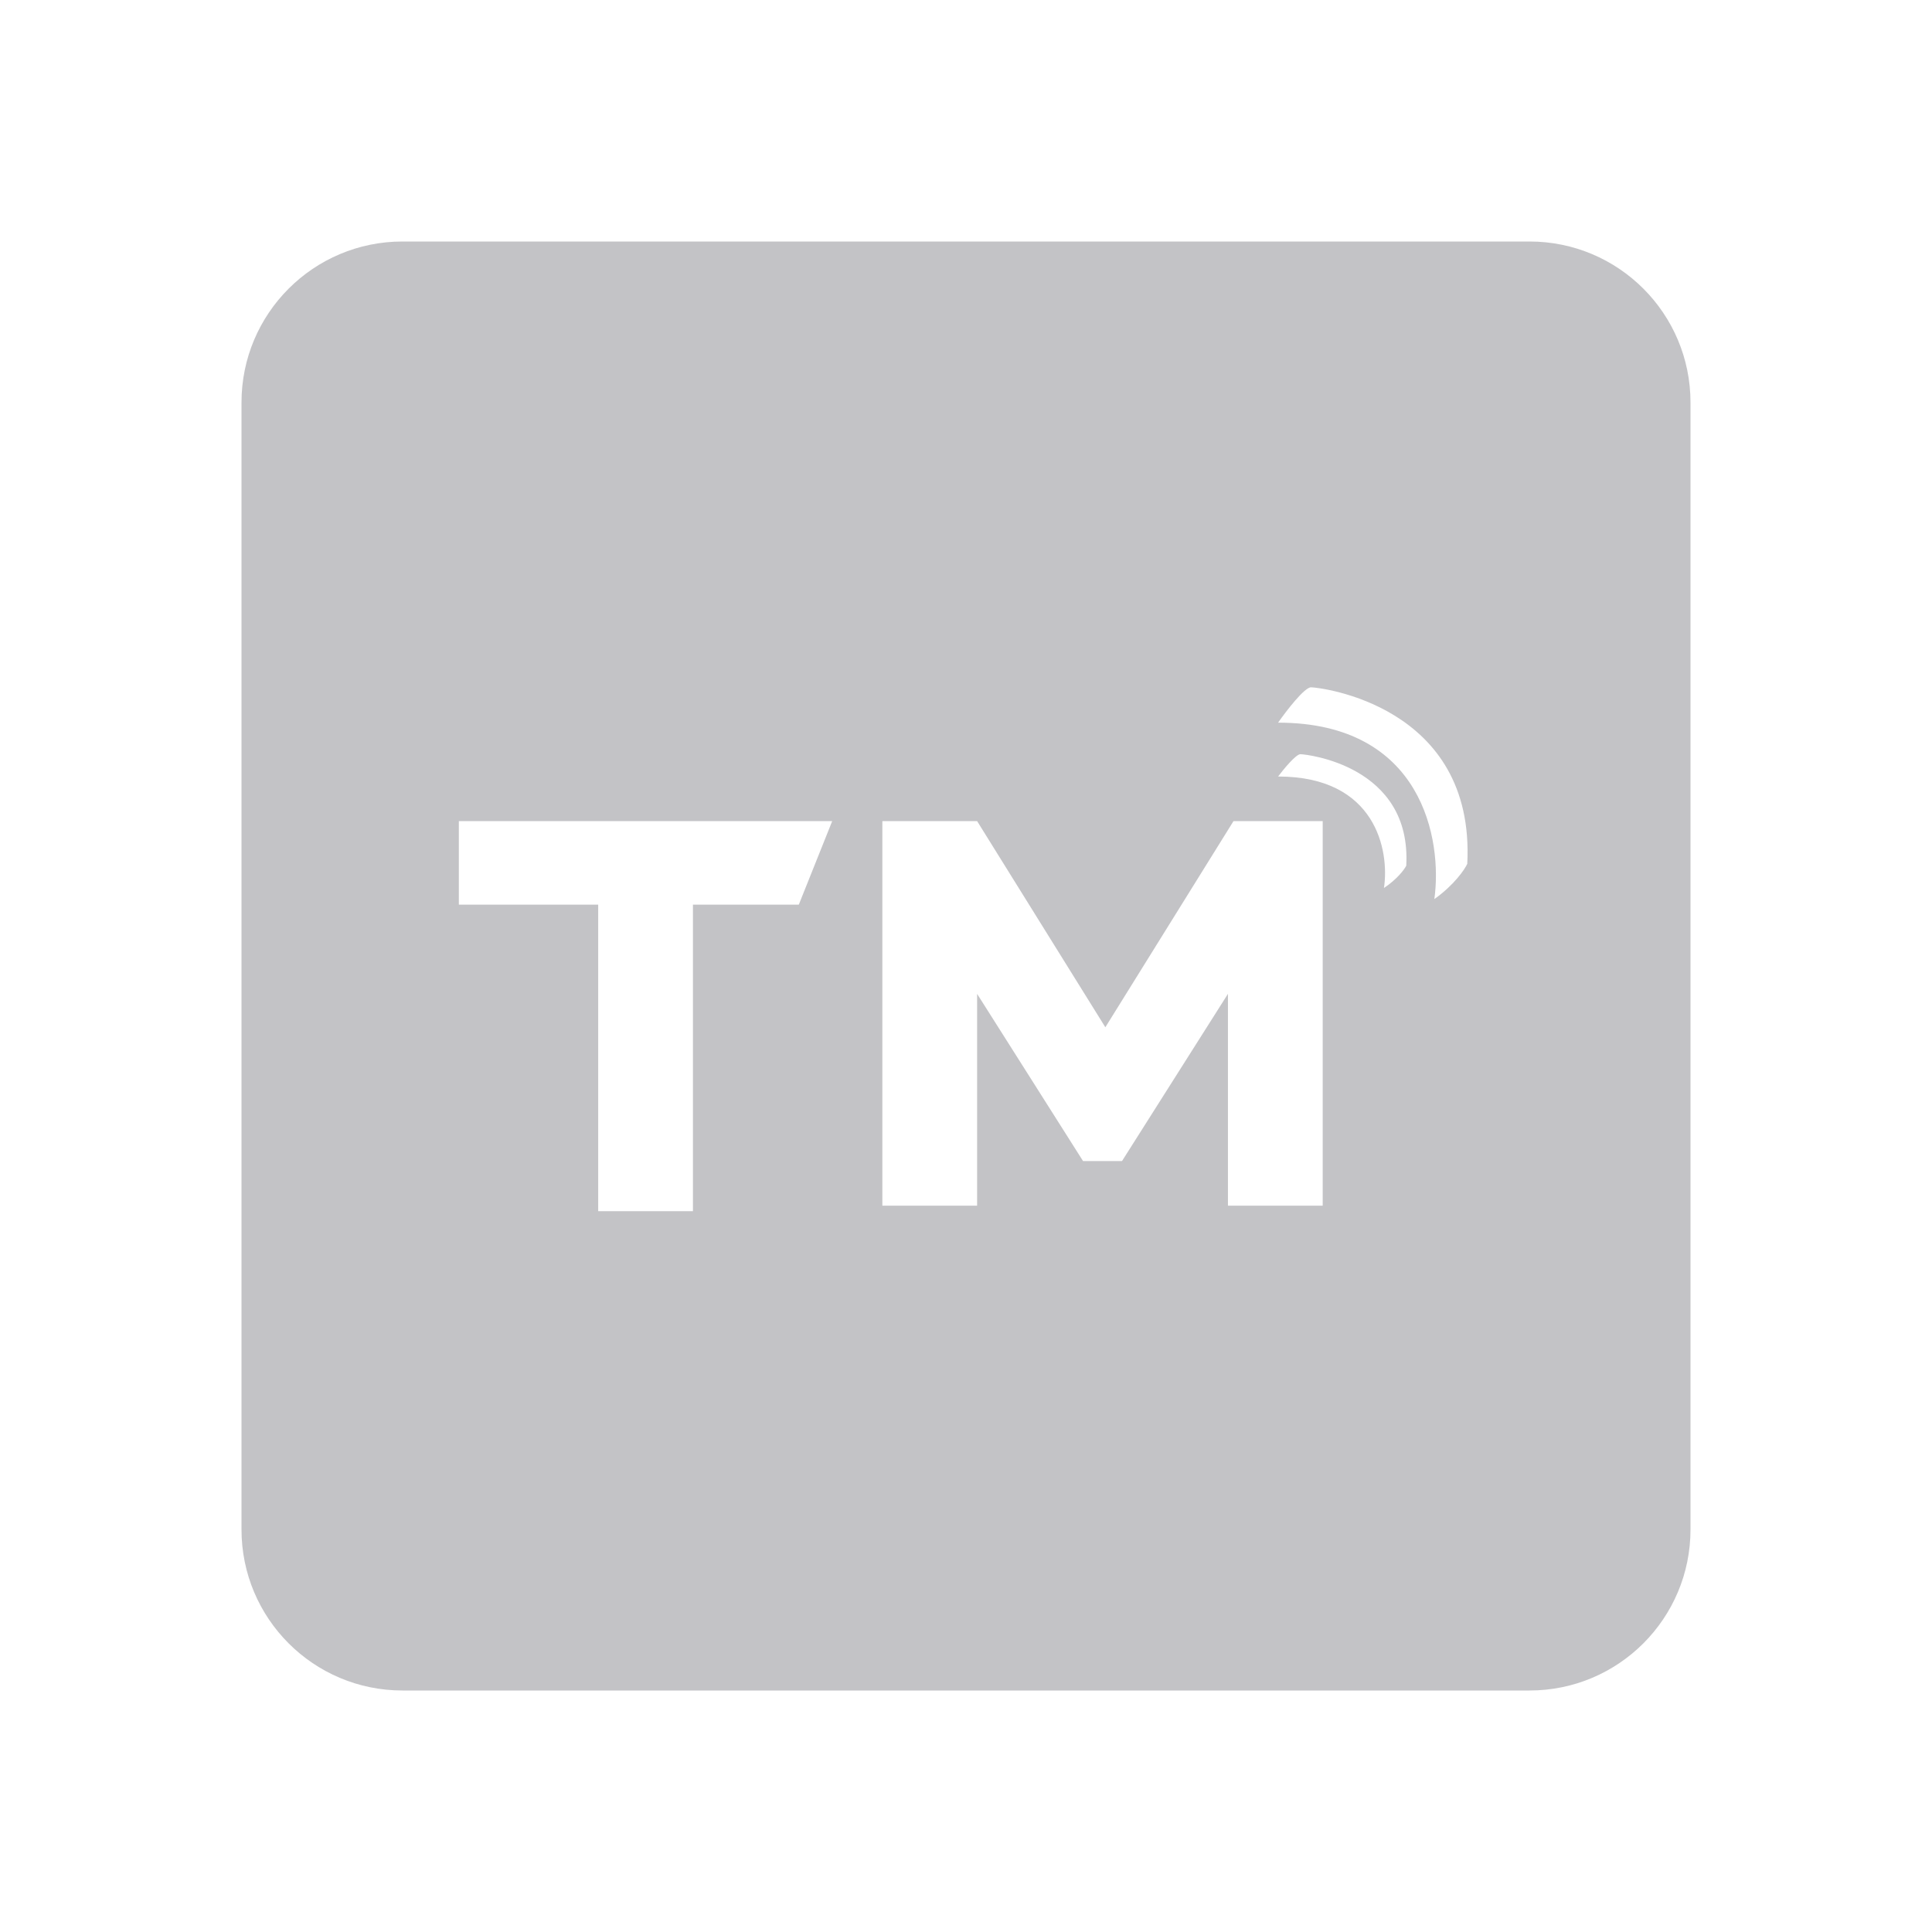
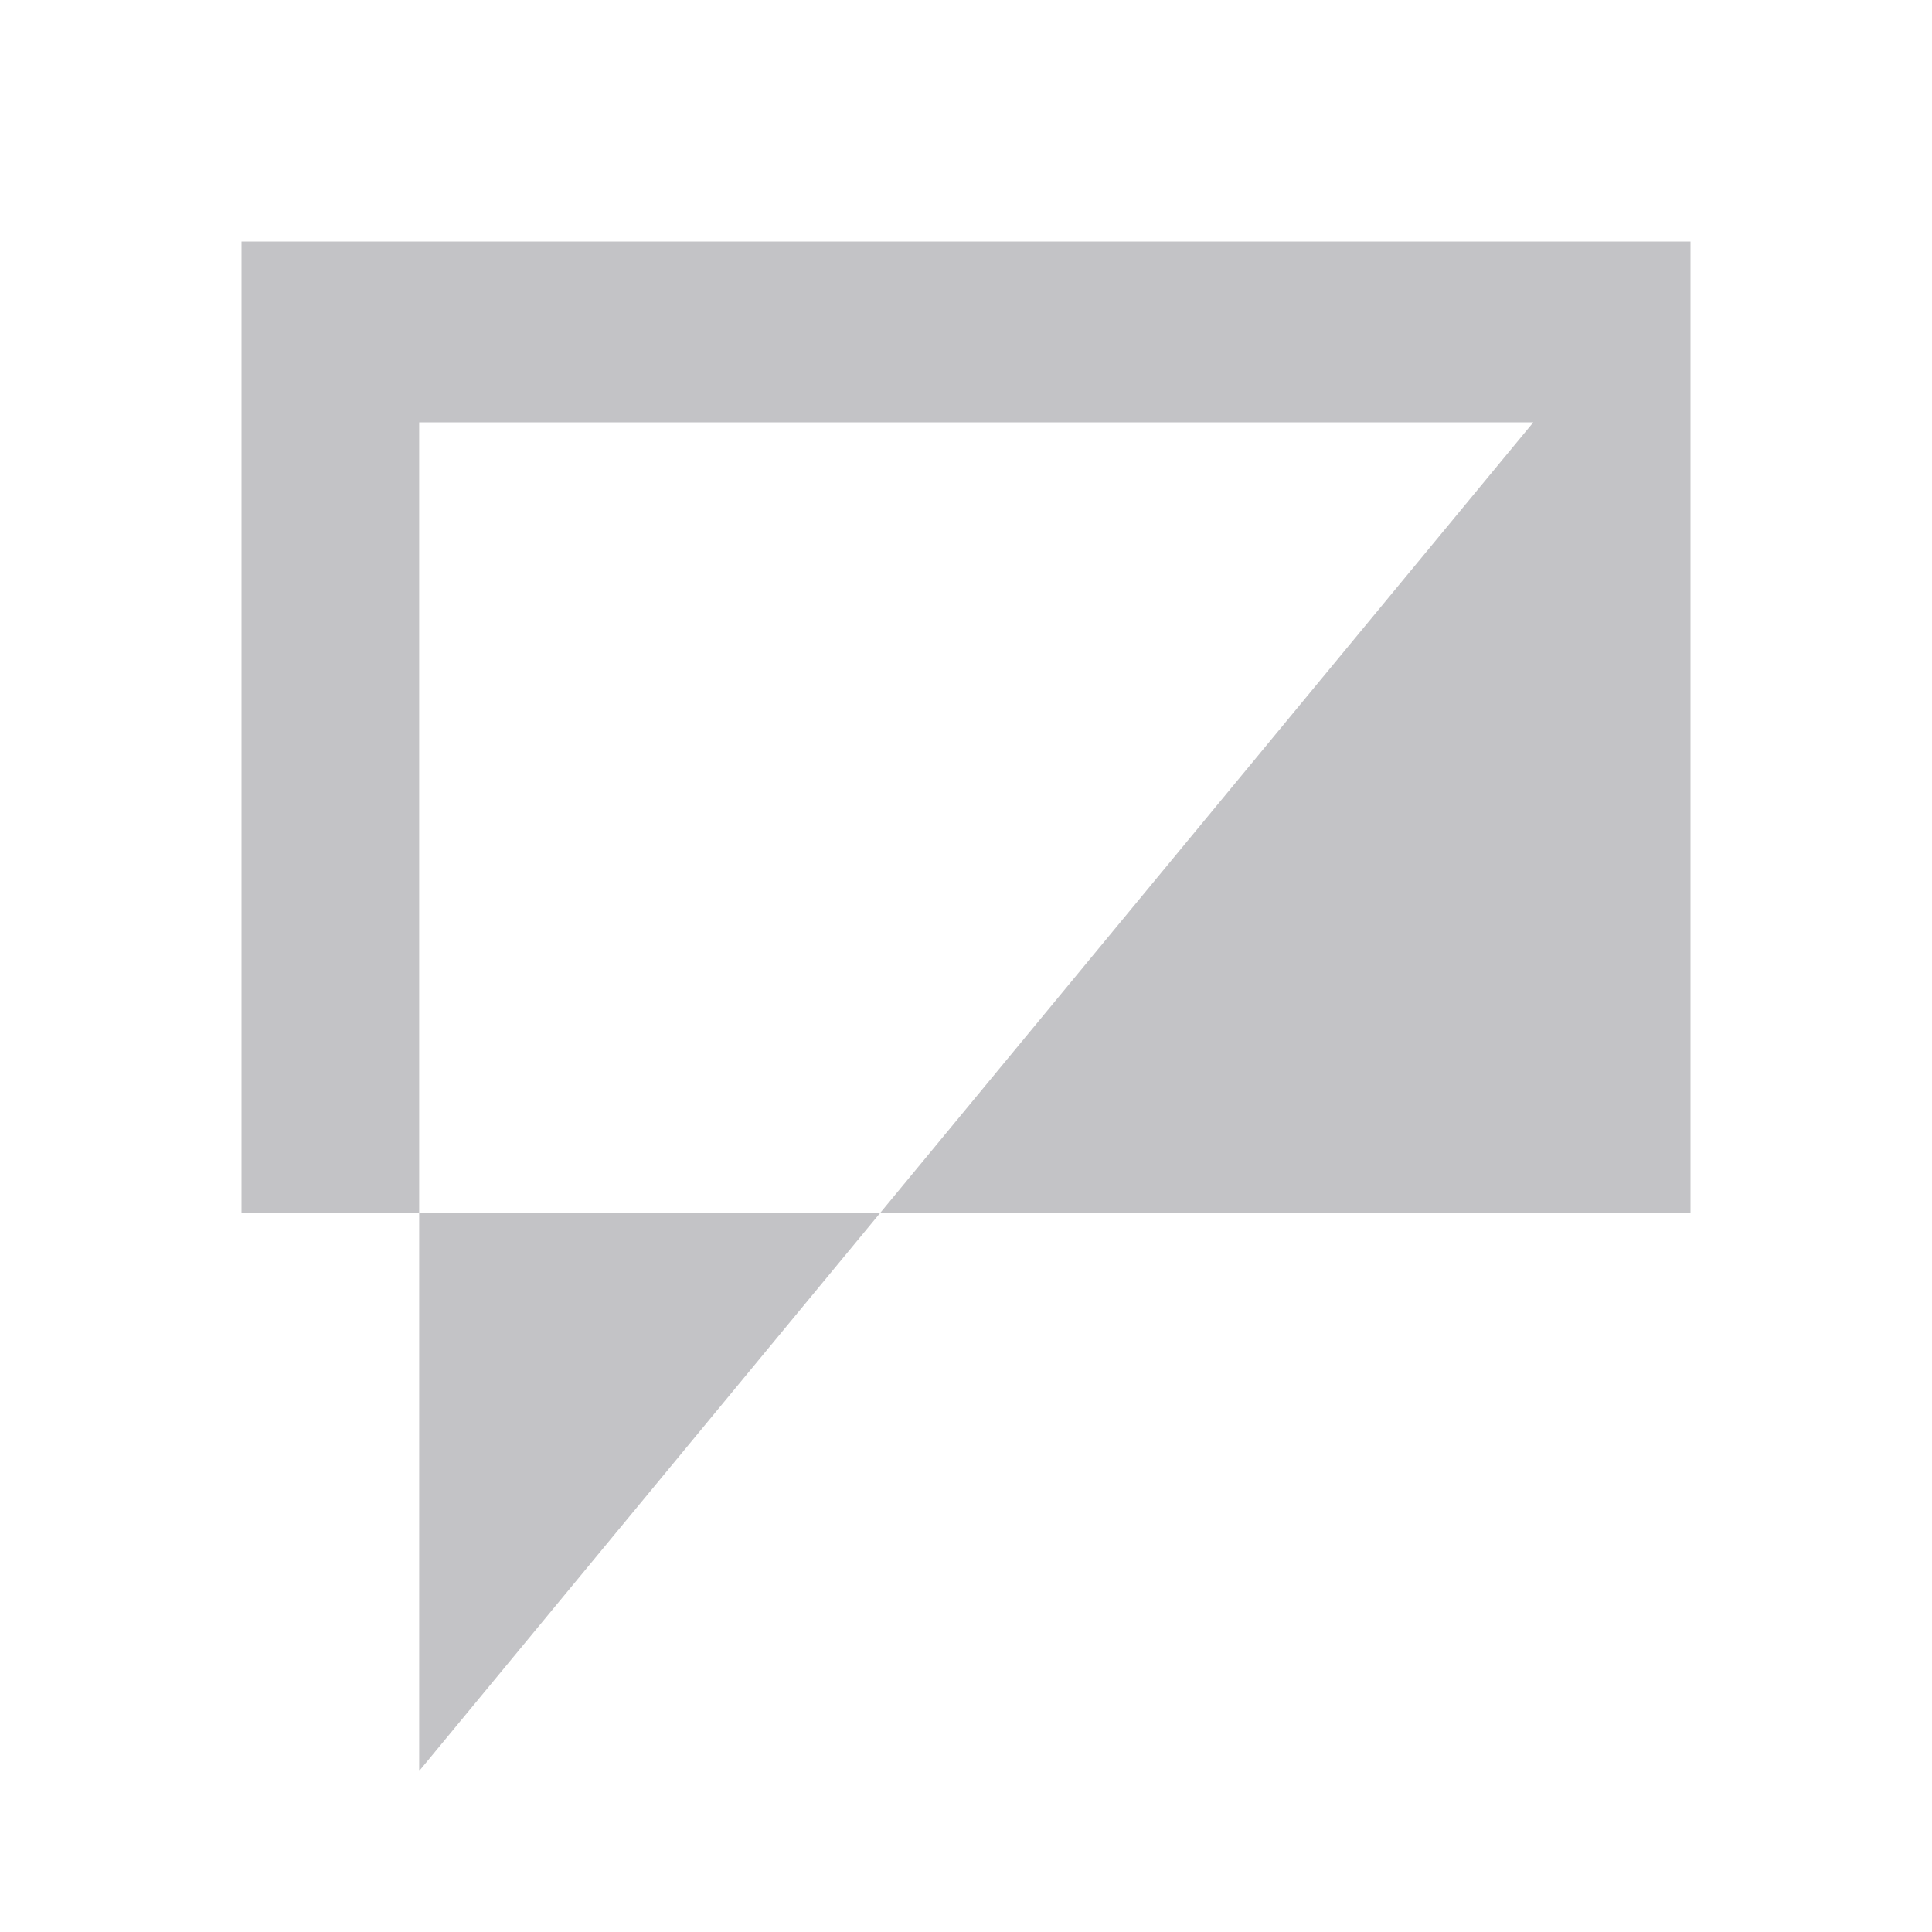
<svg xmlns="http://www.w3.org/2000/svg" width="24" height="24" viewBox="0 0 24 24" fill="none">
-   <path fill-rule="evenodd" clip-rule="evenodd" d="M3 5C3 3.895 3.895 3 5 3H19C20.105 3 21 3.895 21 5V19C21 20.105 20.105 21 19 21H5C3.895 21 3 20.105 3 19V5ZM5.7 11.238V10.2H10.338L9.923 11.238H8.608V15.046H7.431V11.238H5.7ZM15.877 9.646C15.946 9.554 16.099 9.369 16.154 9.369C16.223 9.369 17.538 9.508 17.469 10.754C17.446 10.8 17.358 10.92 17.192 11.031C17.262 10.569 17.095 9.646 15.877 9.646ZM16.286 8.538C16.204 8.538 15.979 8.831 15.877 8.977C17.675 8.977 17.92 10.438 17.818 11.169C18.063 10.994 18.193 10.804 18.227 10.731C18.329 8.758 16.388 8.538 16.286 8.538ZM10.961 10.2V14.977H12.138V12.346L13.454 14.423H13.938L15.254 12.346V14.977H16.431V10.2H15.323L13.731 12.761L12.138 10.2H10.961Z" fill="#C3C3C6" />
+   <path fill-rule="evenodd" clip-rule="evenodd" d="M21 3H3V15.065H5.207V22L10.936 15.065H21V3ZM10.936 15.065L19.047 5.247H5.207V15.065H10.936Z" fill="#C3C3C6" />
</svg>
